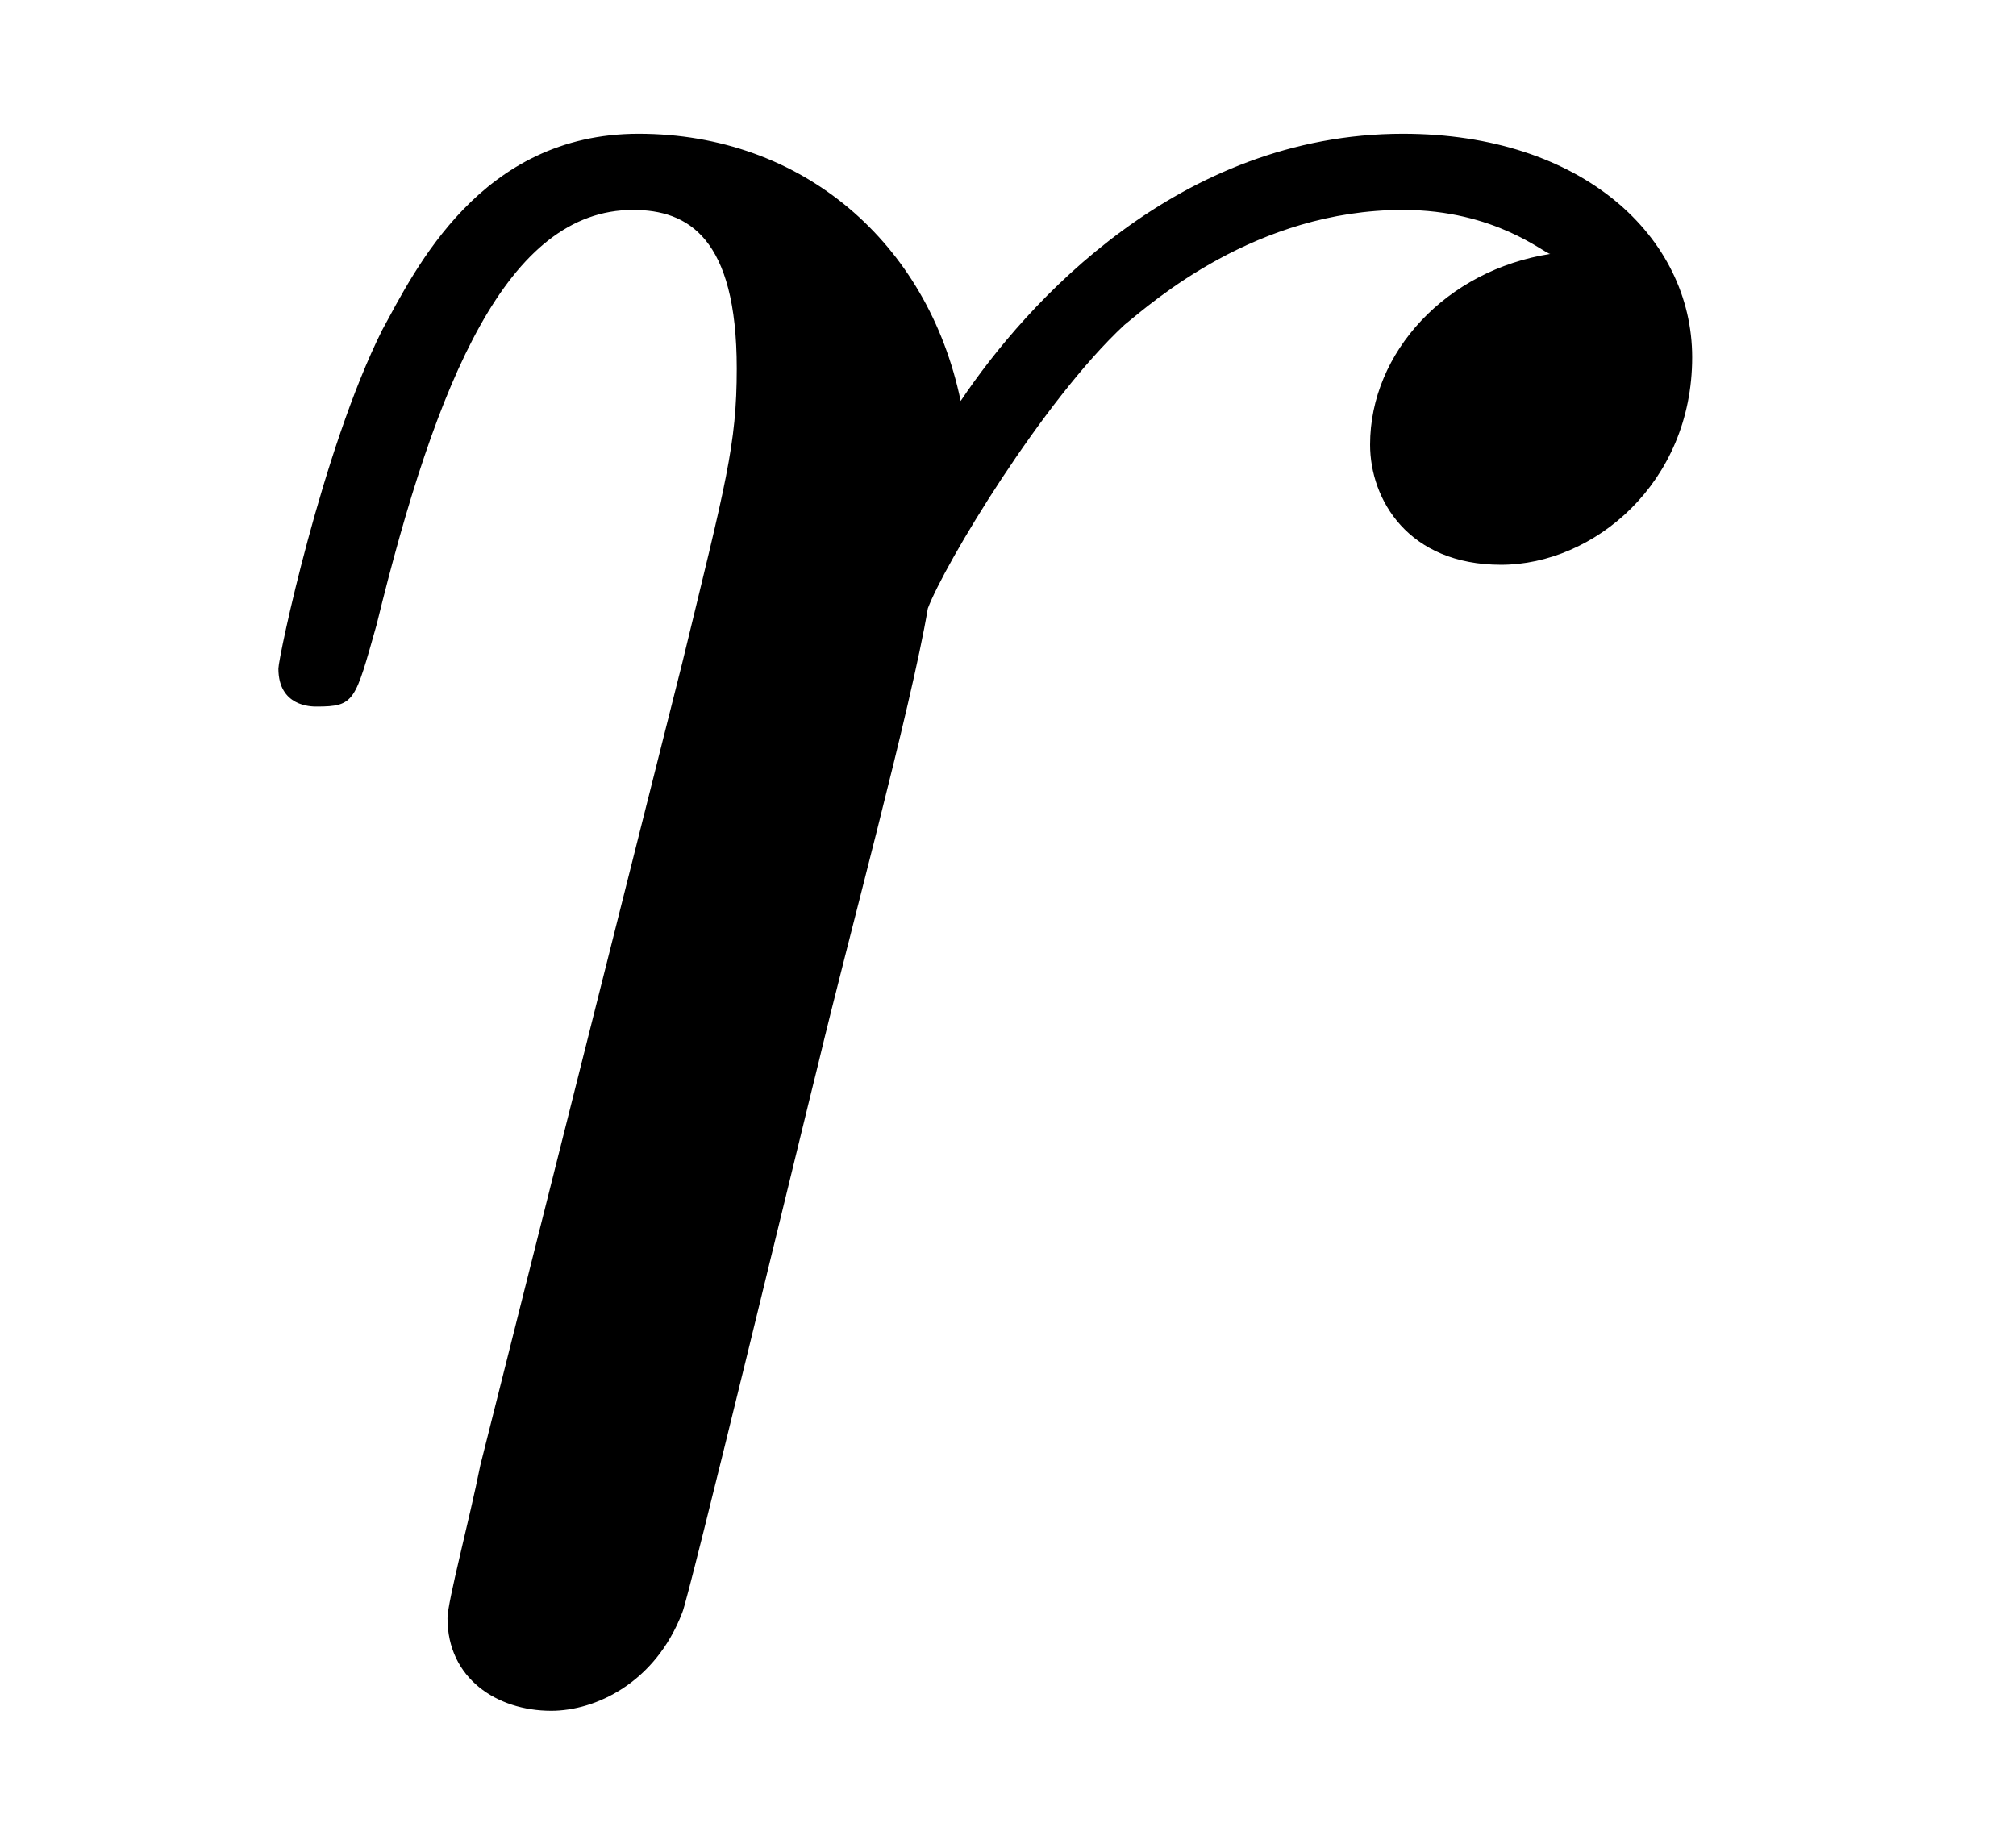
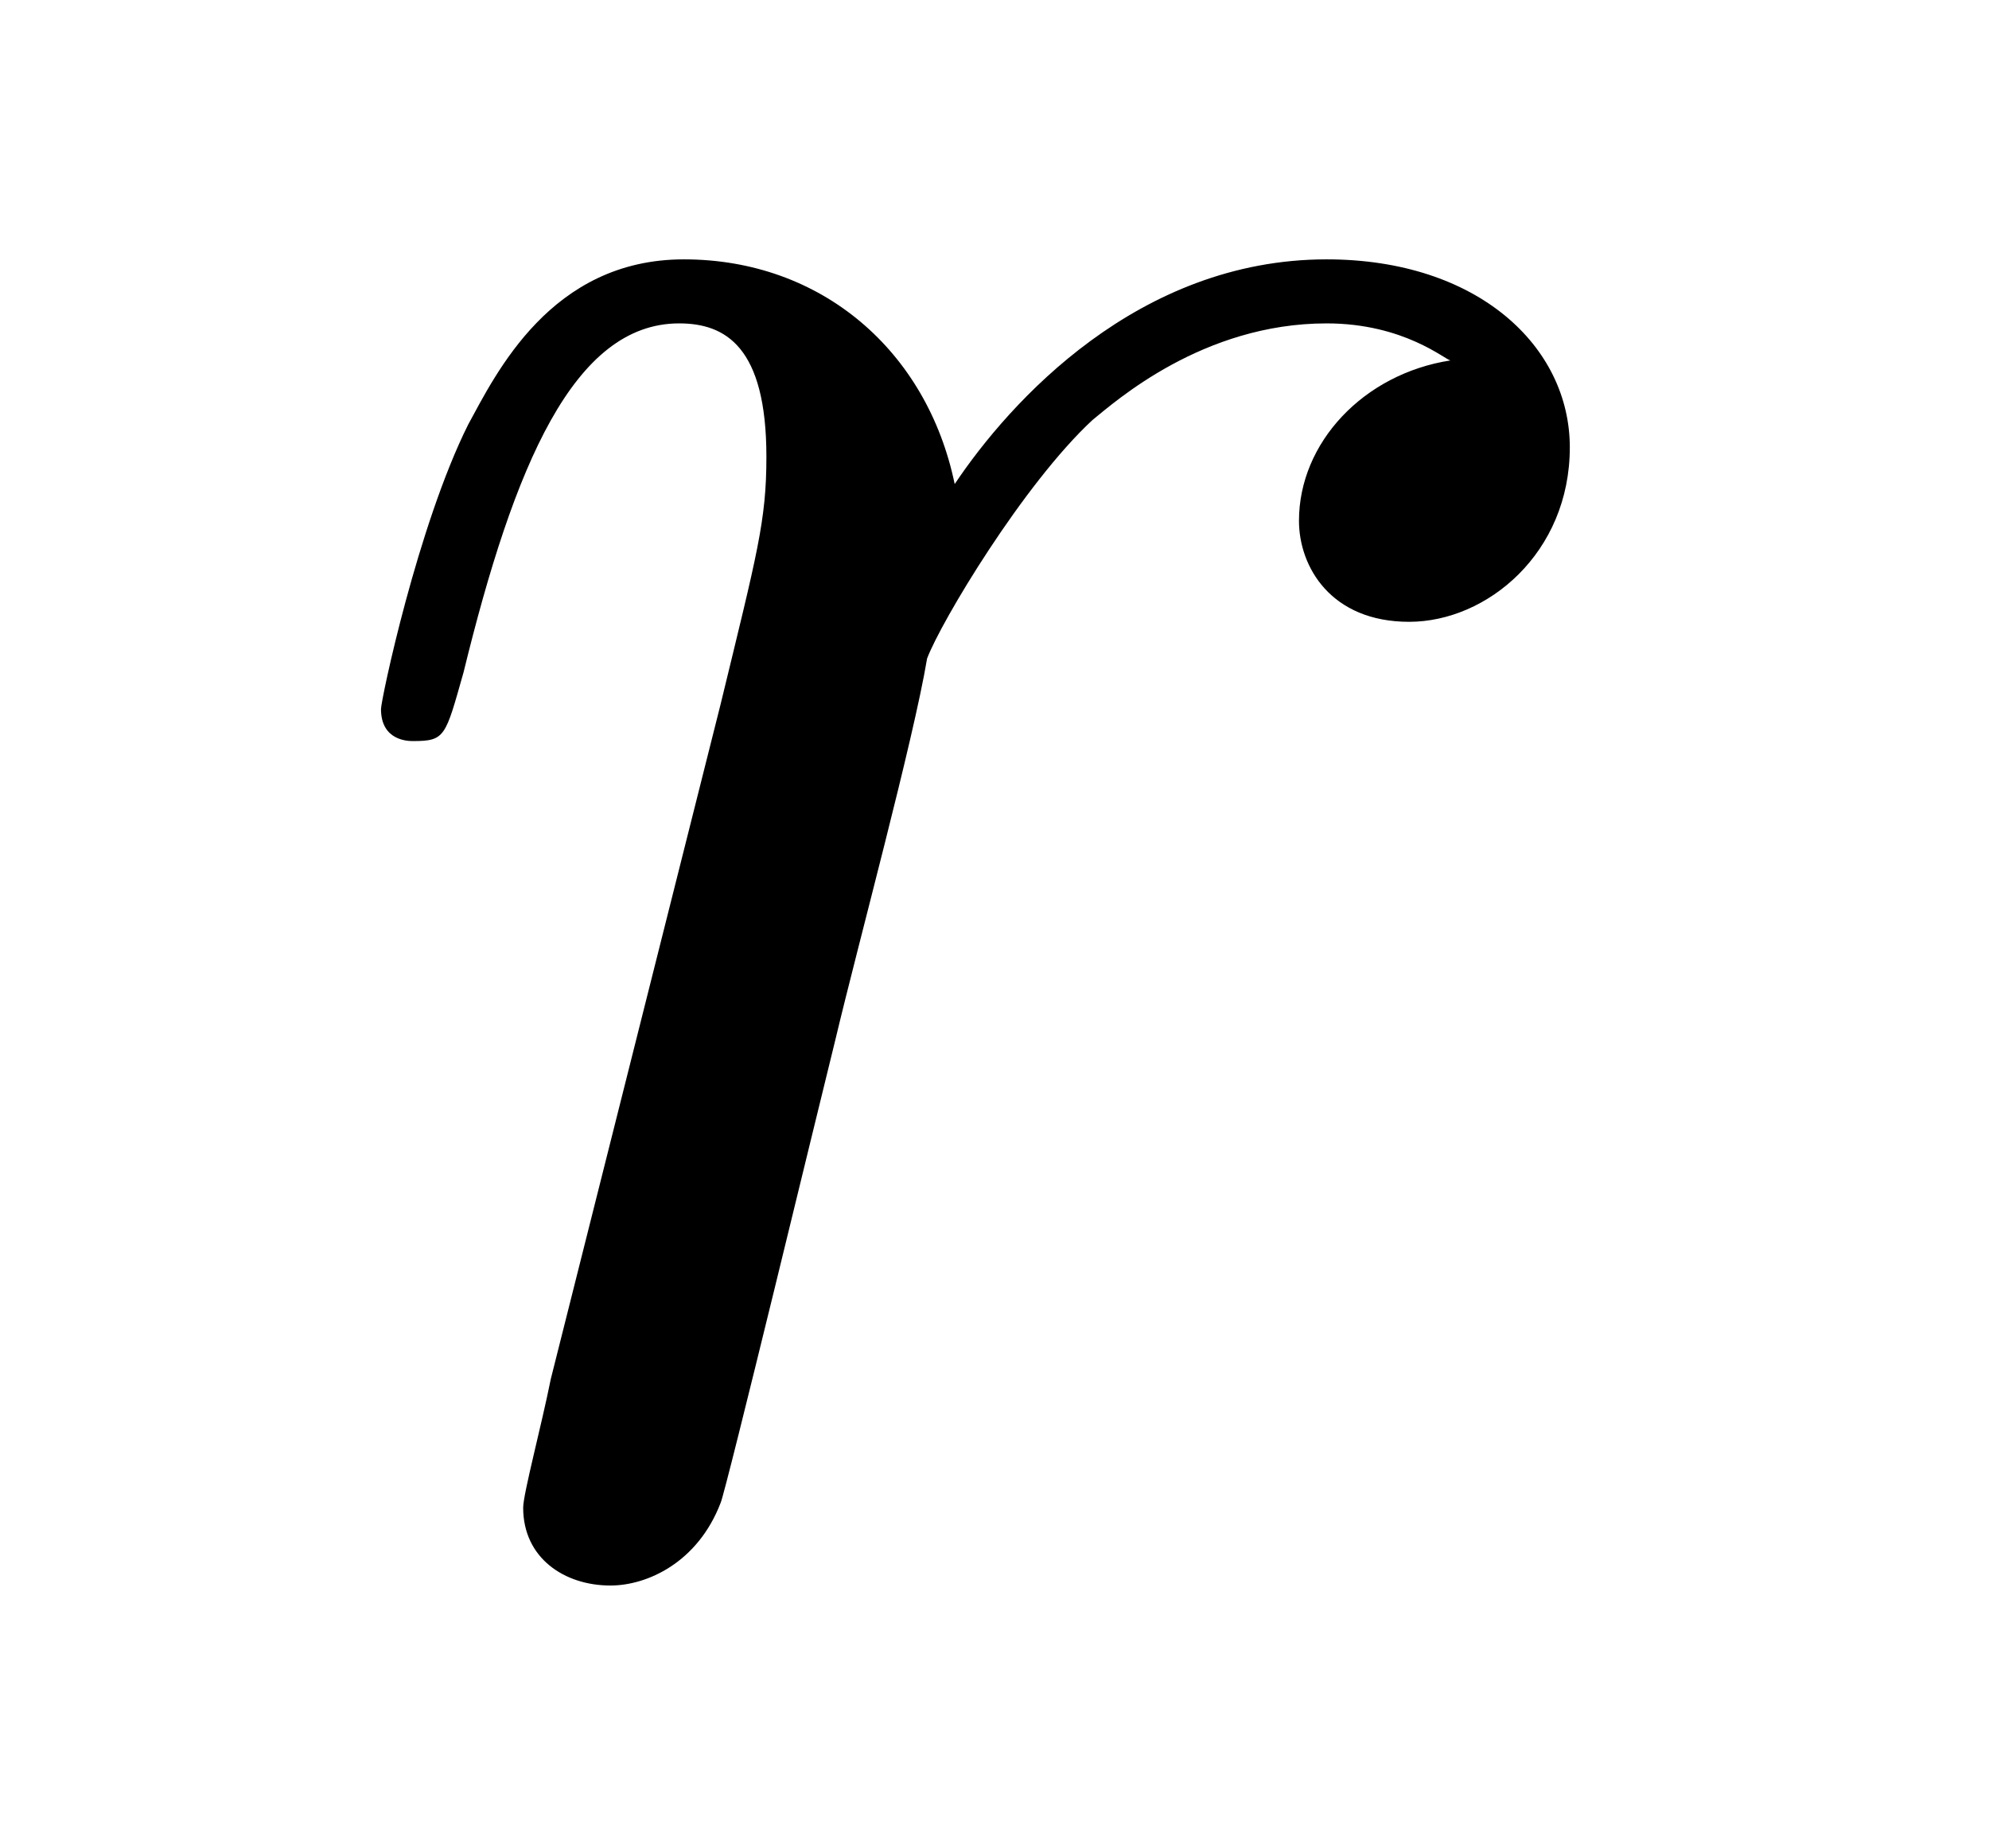
- <svg xmlns="http://www.w3.org/2000/svg" xmlns:xlink="http://www.w3.org/1999/xlink" viewBox="0 0 5.771 5.289" version="1.2">
+ <svg xmlns="http://www.w3.org/2000/svg" xmlns:xlink="http://www.w3.org/1999/xlink" viewBox="0 0 6.771 6.289" version="1.2">
  <defs>
    <g>
      <symbol overflow="visible" id="glyph0-0">
        <path style="stroke:none;" d="" />
      </symbol>
      <symbol overflow="visible" id="glyph0-1">
        <path style="stroke:none;" d="M 0.875 -0.594 C 0.844 -0.438 0.781 -0.203 0.781 -0.156 C 0.781 0.016 0.922 0.109 1.078 0.109 C 1.203 0.109 1.375 0.031 1.453 -0.172 C 1.469 -0.203 1.797 -1.562 1.844 -1.75 C 1.922 -2.078 2.109 -2.766 2.156 -3.047 C 2.203 -3.172 2.484 -3.641 2.719 -3.859 C 2.797 -3.922 3.094 -4.188 3.516 -4.188 C 3.781 -4.188 3.922 -4.062 3.938 -4.062 C 3.641 -4.016 3.422 -3.781 3.422 -3.516 C 3.422 -3.359 3.531 -3.172 3.797 -3.172 C 4.062 -3.172 4.344 -3.406 4.344 -3.766 C 4.344 -4.109 4.031 -4.406 3.516 -4.406 C 2.875 -4.406 2.438 -3.922 2.25 -3.641 C 2.156 -4.094 1.797 -4.406 1.328 -4.406 C 0.875 -4.406 0.688 -4.016 0.594 -3.844 C 0.422 -3.5 0.297 -2.906 0.297 -2.875 C 0.297 -2.766 0.391 -2.766 0.406 -2.766 C 0.516 -2.766 0.516 -2.781 0.578 -3 C 0.75 -3.703 0.953 -4.188 1.312 -4.188 C 1.469 -4.188 1.609 -4.109 1.609 -3.734 C 1.609 -3.516 1.578 -3.406 1.453 -2.891 Z M 0.875 -0.594 " />
      </symbol>
    </g>
  </defs>
  <g id="surface1">
    <g style="fill:rgb(0%,0%,0%);fill-opacity:1;">
-       <use xlink:href="#glyph0-1" x="0.5" y="4.789" />
+       <use xlink:href="#glyph0-1" x="1" y="5.289" />
    </g>
  </g>
</svg>
